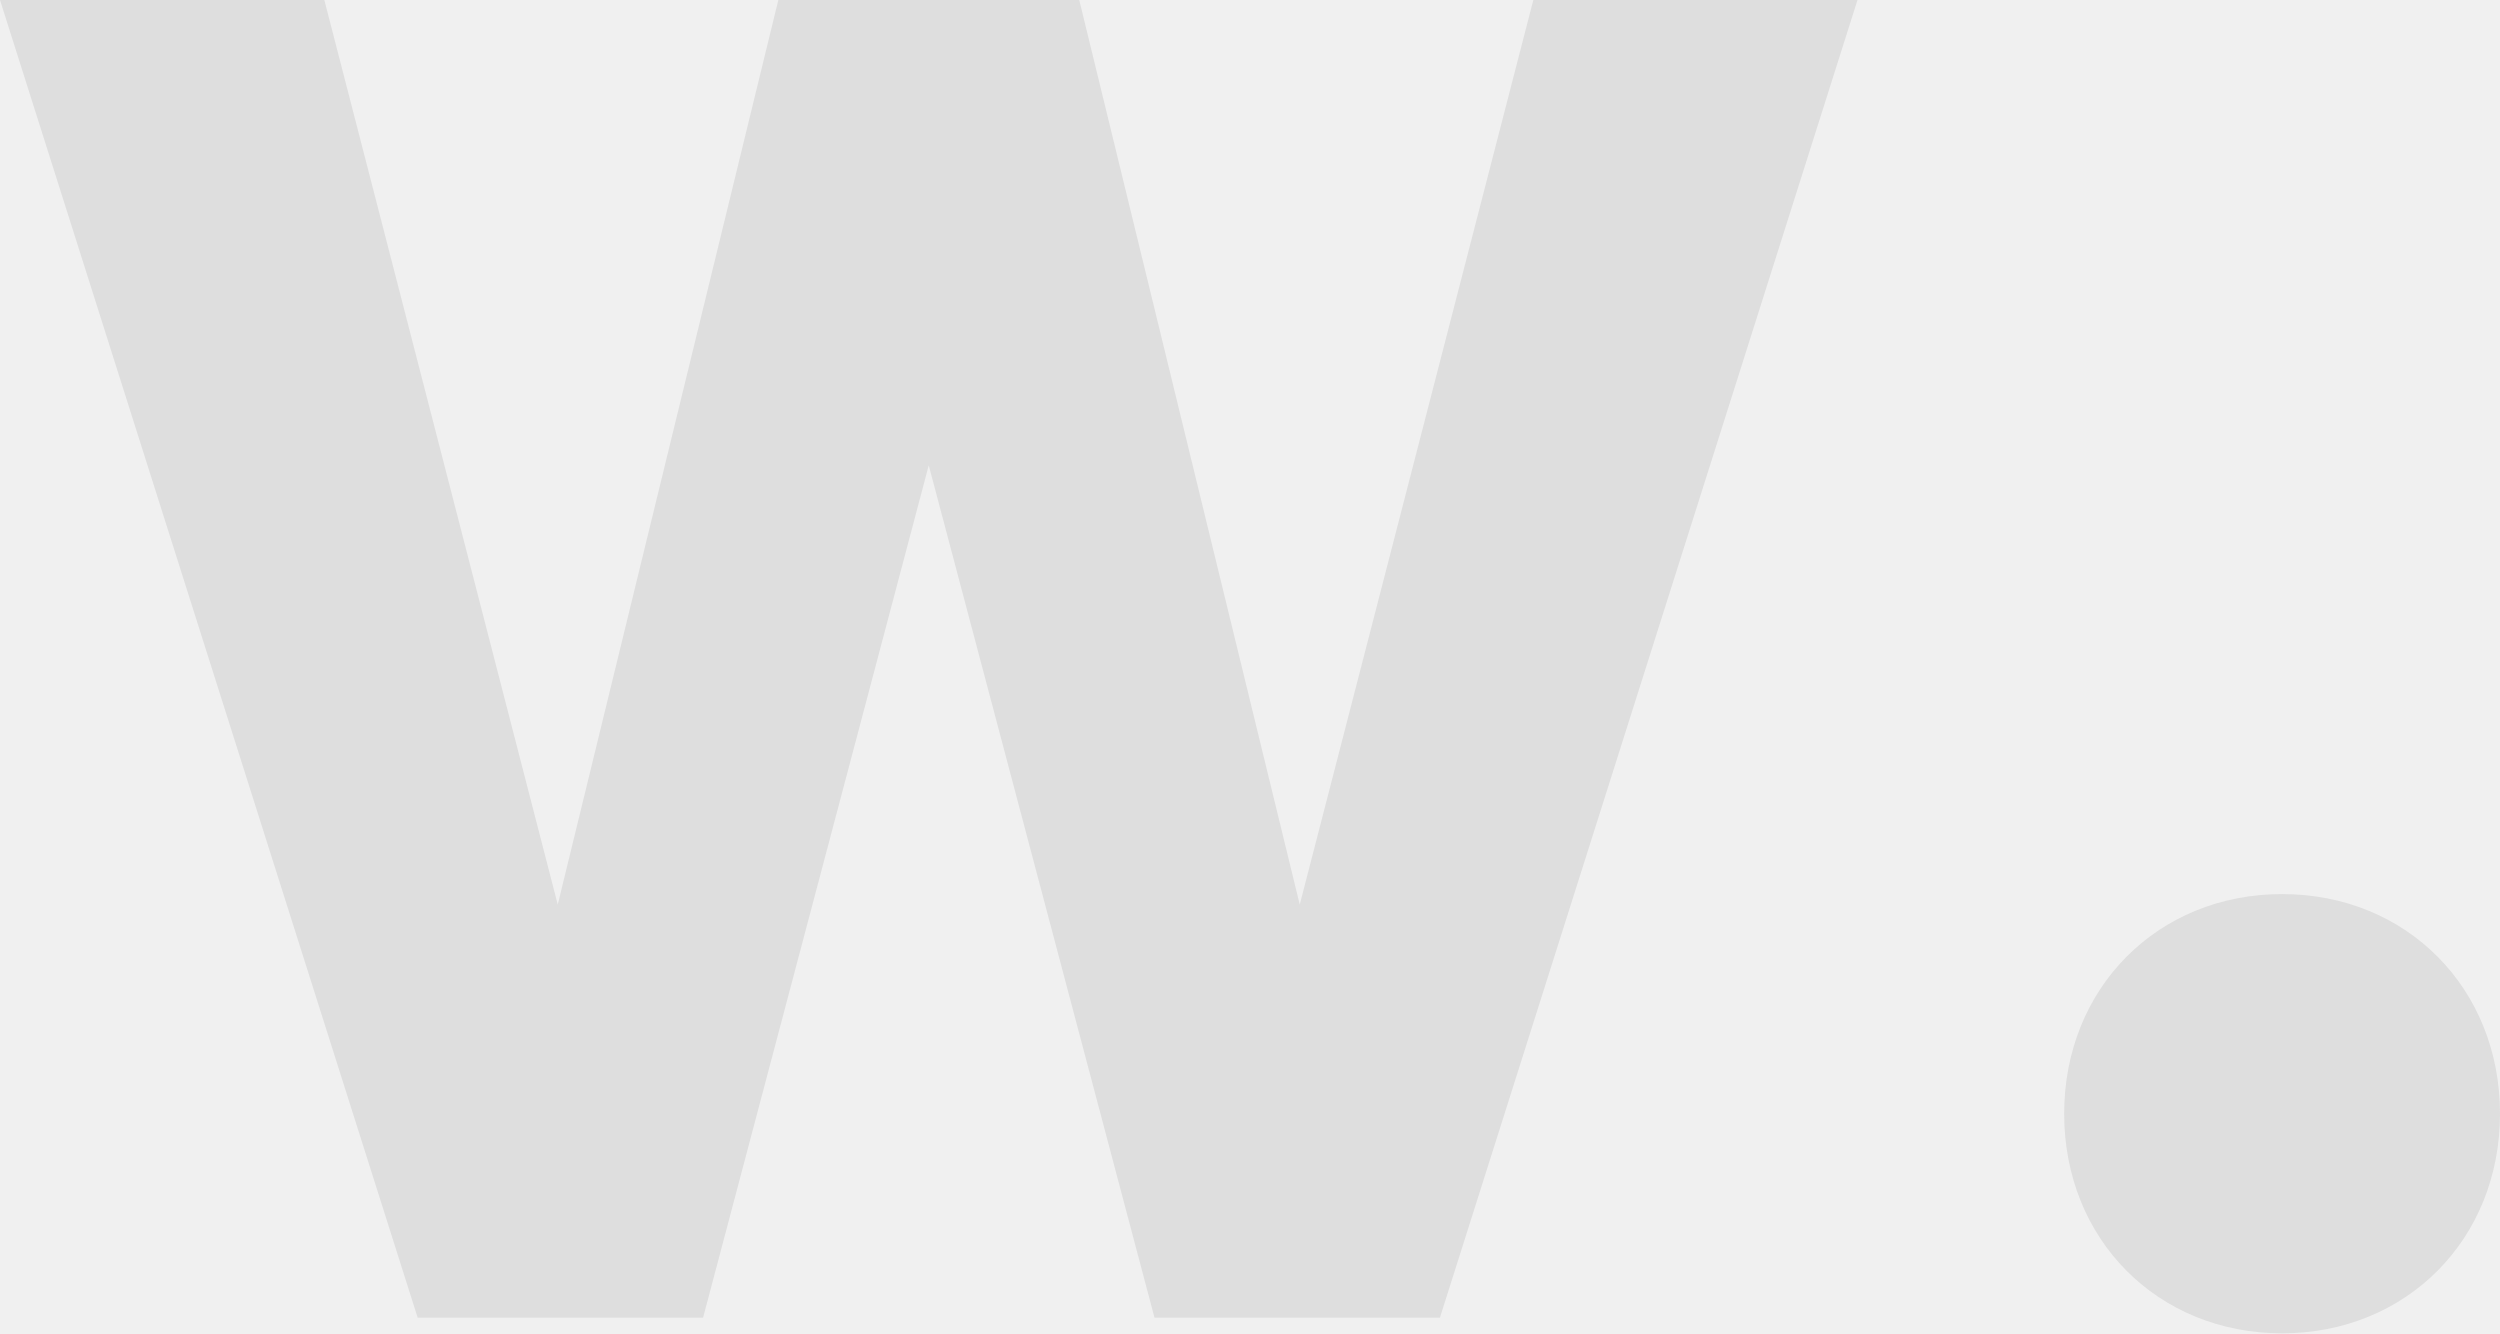
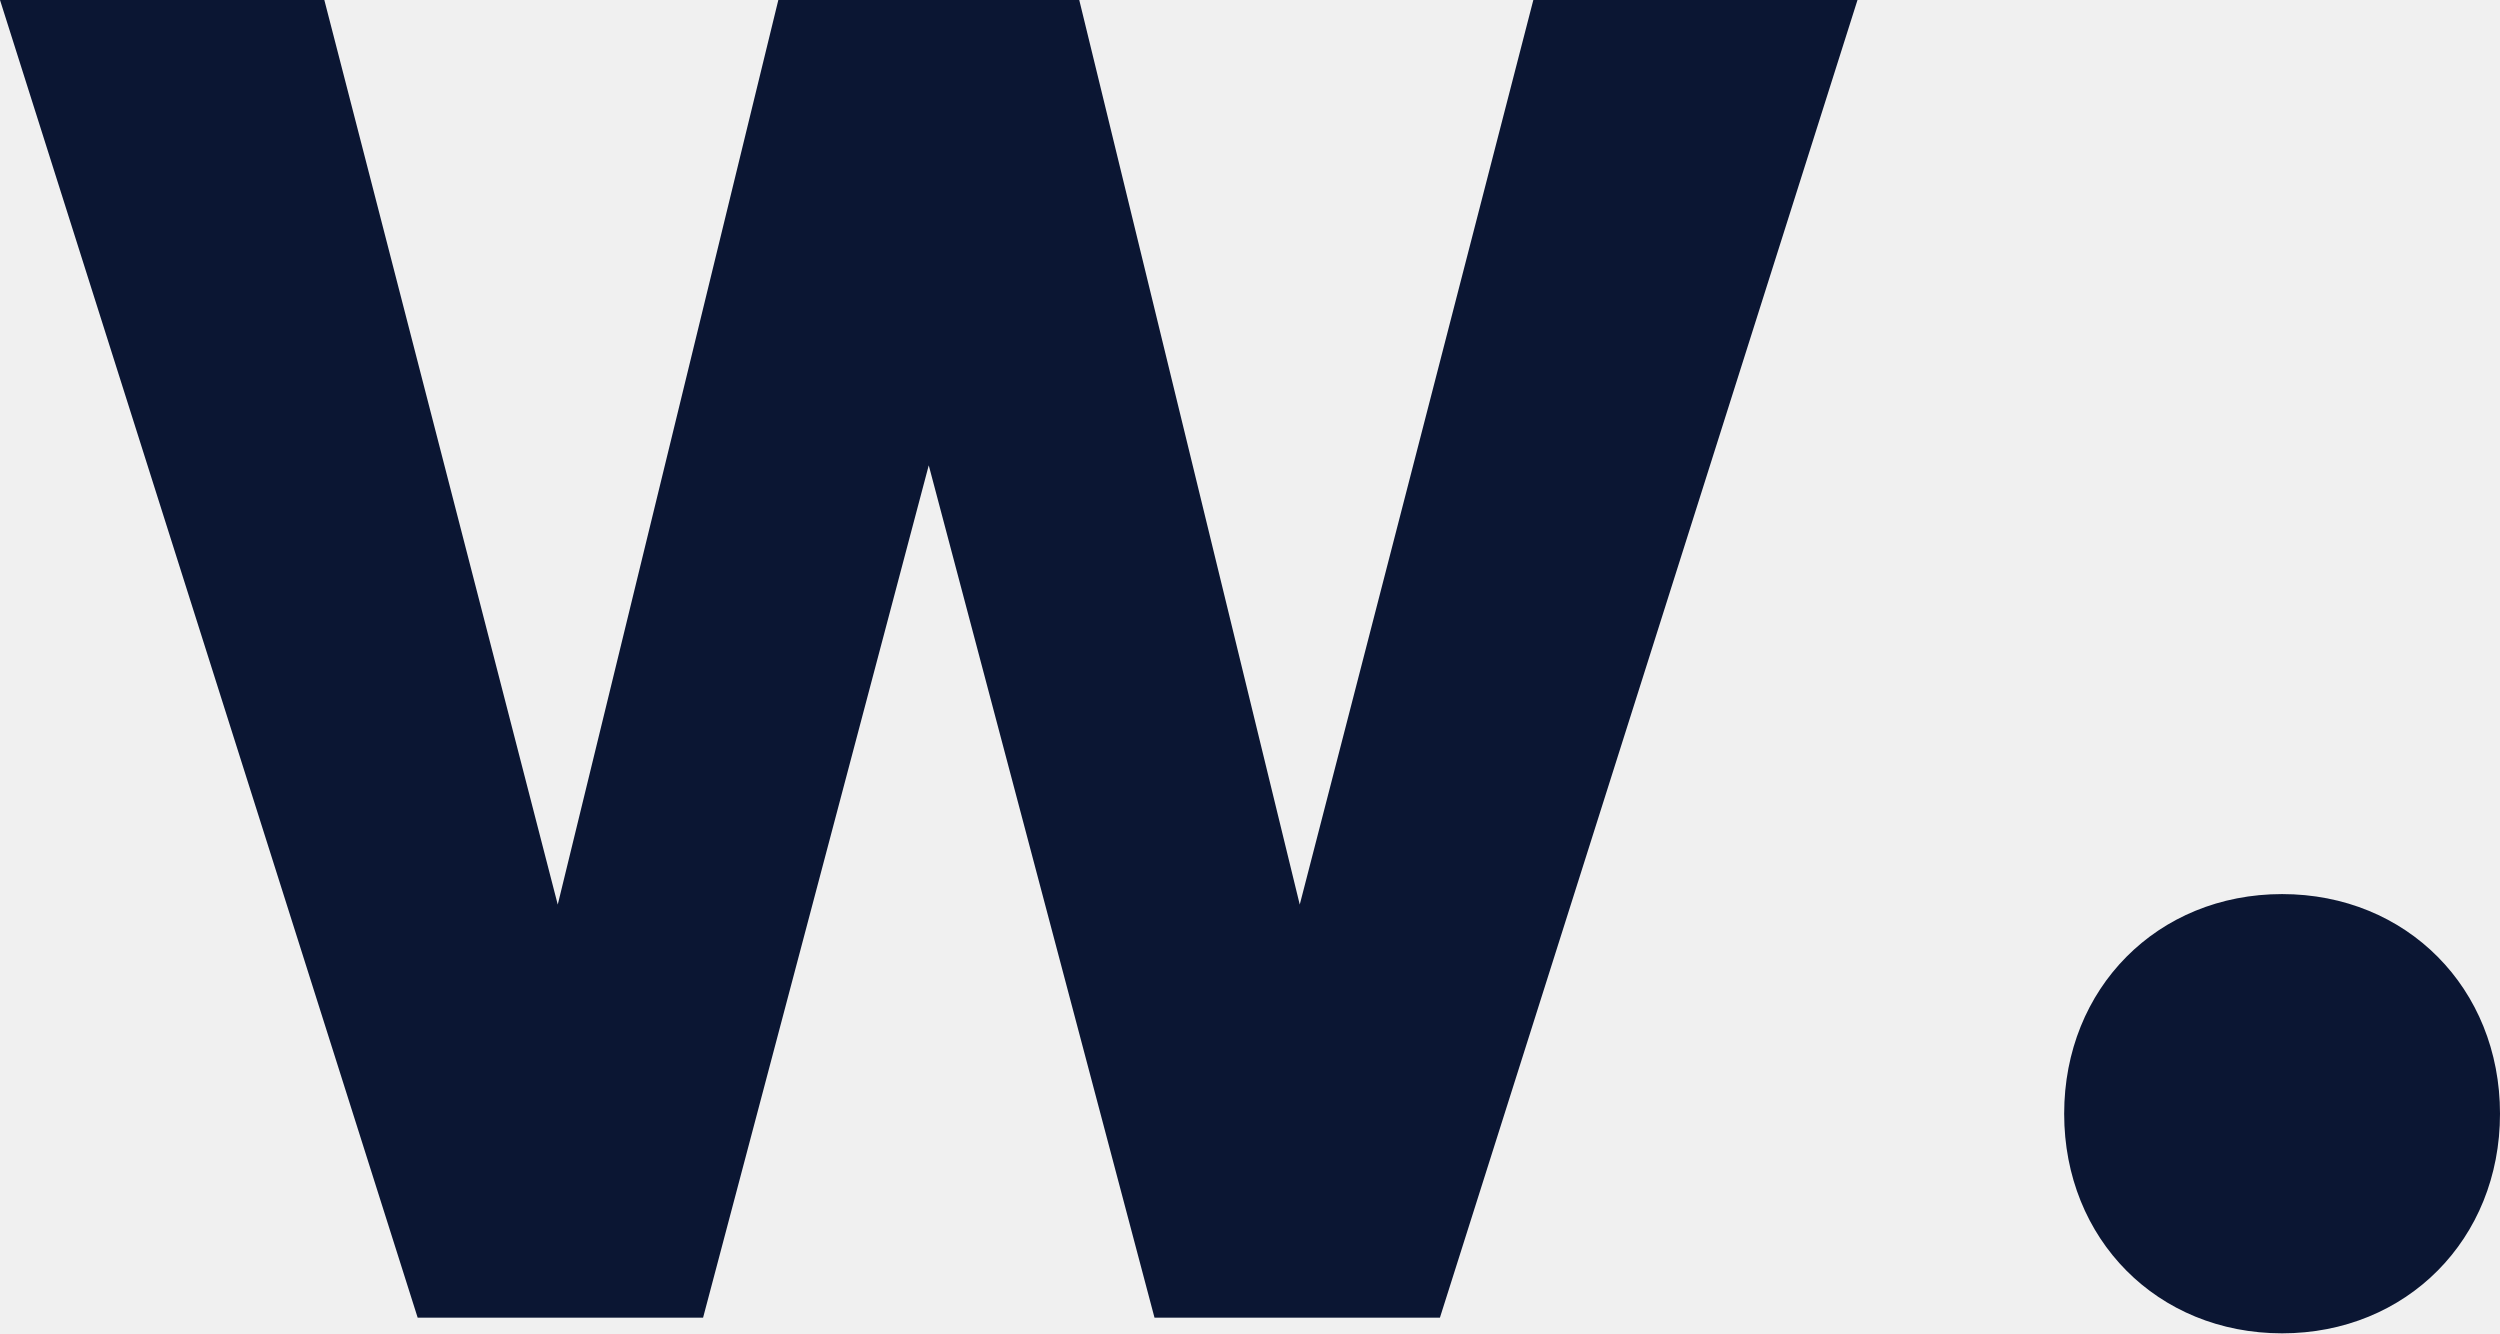
<svg xmlns="http://www.w3.org/2000/svg" preserveAspectRatio="none" overflow="visible" style="display: block;" width="30" height="16" viewBox="0 0 30 16" fill="none">
  <g id="Link - Awwwards home page â SVG" clip-path="url(#clip0_0_4)">
-     <path id="Vector" d="M18.4 0L15.597 10.855L12.951 0H9.34L6.693 10.855L3.892 0H0L5.012 15.812H8.437L11.145 5.584L13.854 15.812H17.279L22.29 0H18.398H18.4ZM24.77 13.365C24.77 14.871 25.89 16 27.385 16C28.879 16 30 14.87 30 13.365C30 11.859 28.88 10.729 27.385 10.729C25.89 10.729 24.77 11.859 24.77 13.365Z" fill="#DEDEDE" />
+     <path id="Vector" d="M18.4 0L15.597 10.855L12.951 0H9.34L6.693 10.855L3.892 0H0L5.012 15.812H8.437L11.145 5.584L13.854 15.812H17.279L22.29 0H18.398H18.4ZM24.77 13.365C24.77 14.871 25.89 16 27.385 16C28.879 16 30 14.87 30 13.365C30 11.859 28.88 10.729 27.385 10.729C25.89 10.729 24.77 11.859 24.77 13.365Z" fill="#0B1633" />
  </g>
  <defs>
    <clipPath id="clip0_0_4">
      <rect width="30" height="16" fill="white" />
    </clipPath>
  </defs>
</svg>
